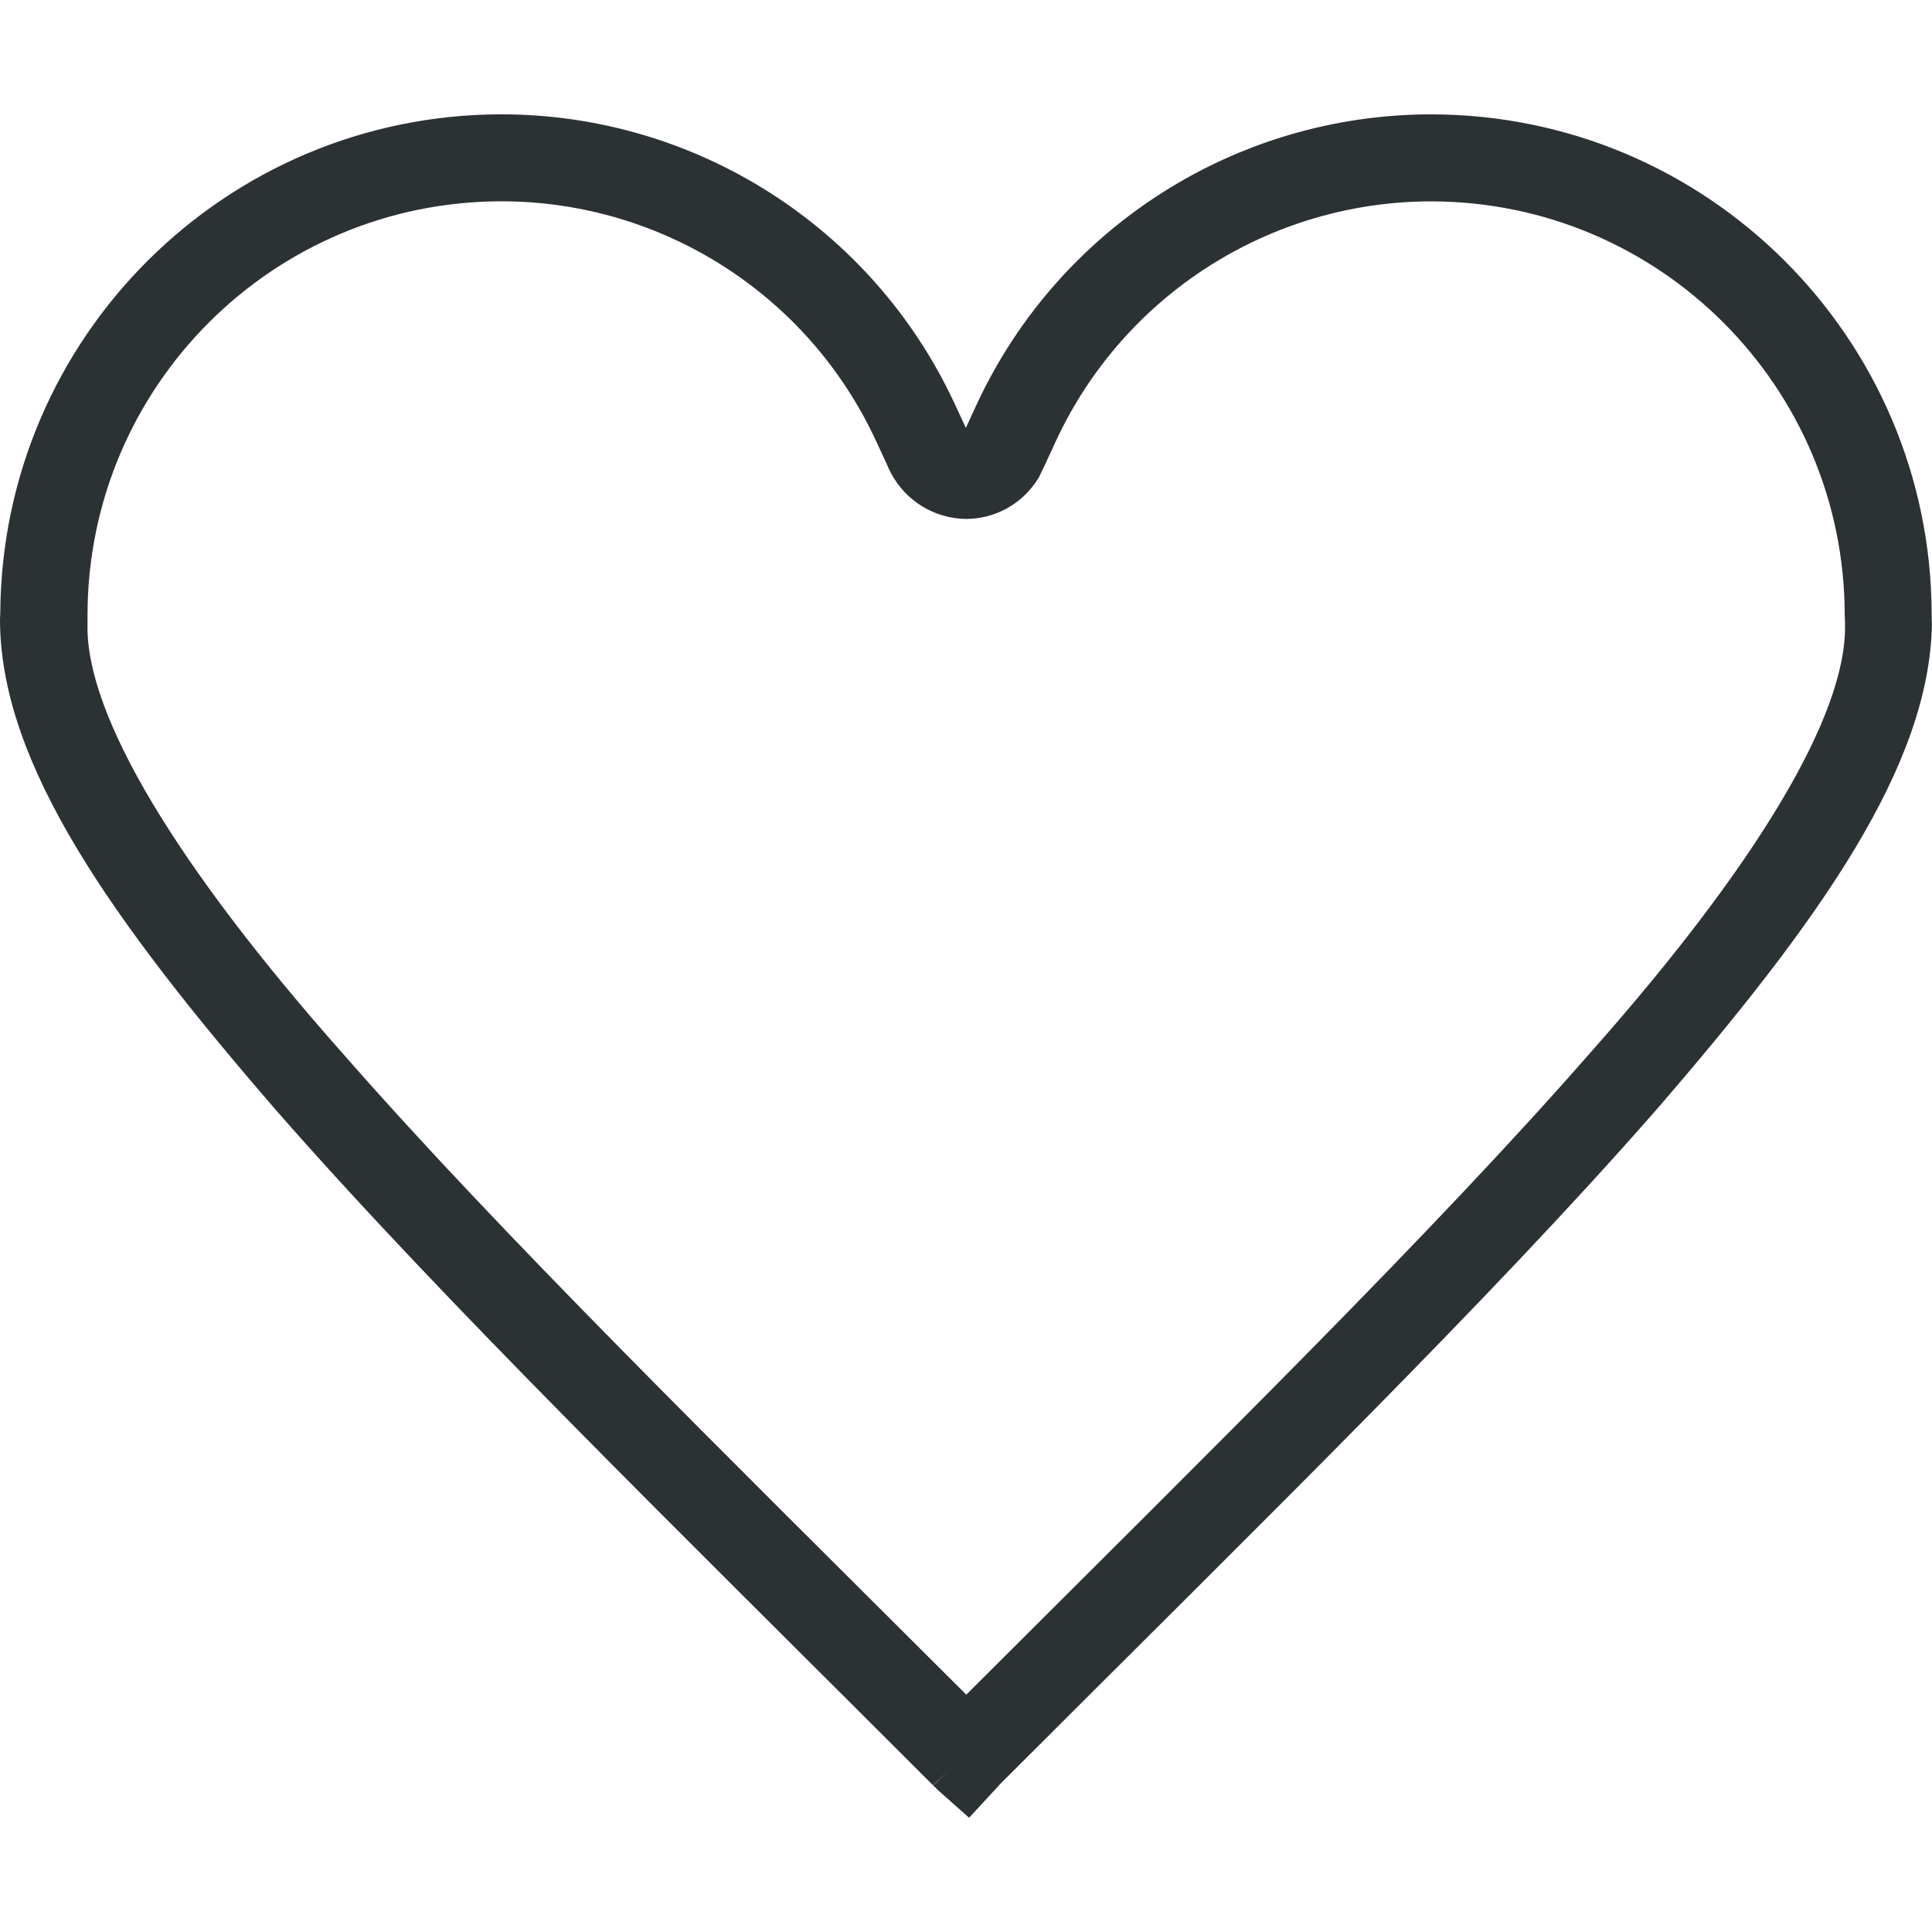
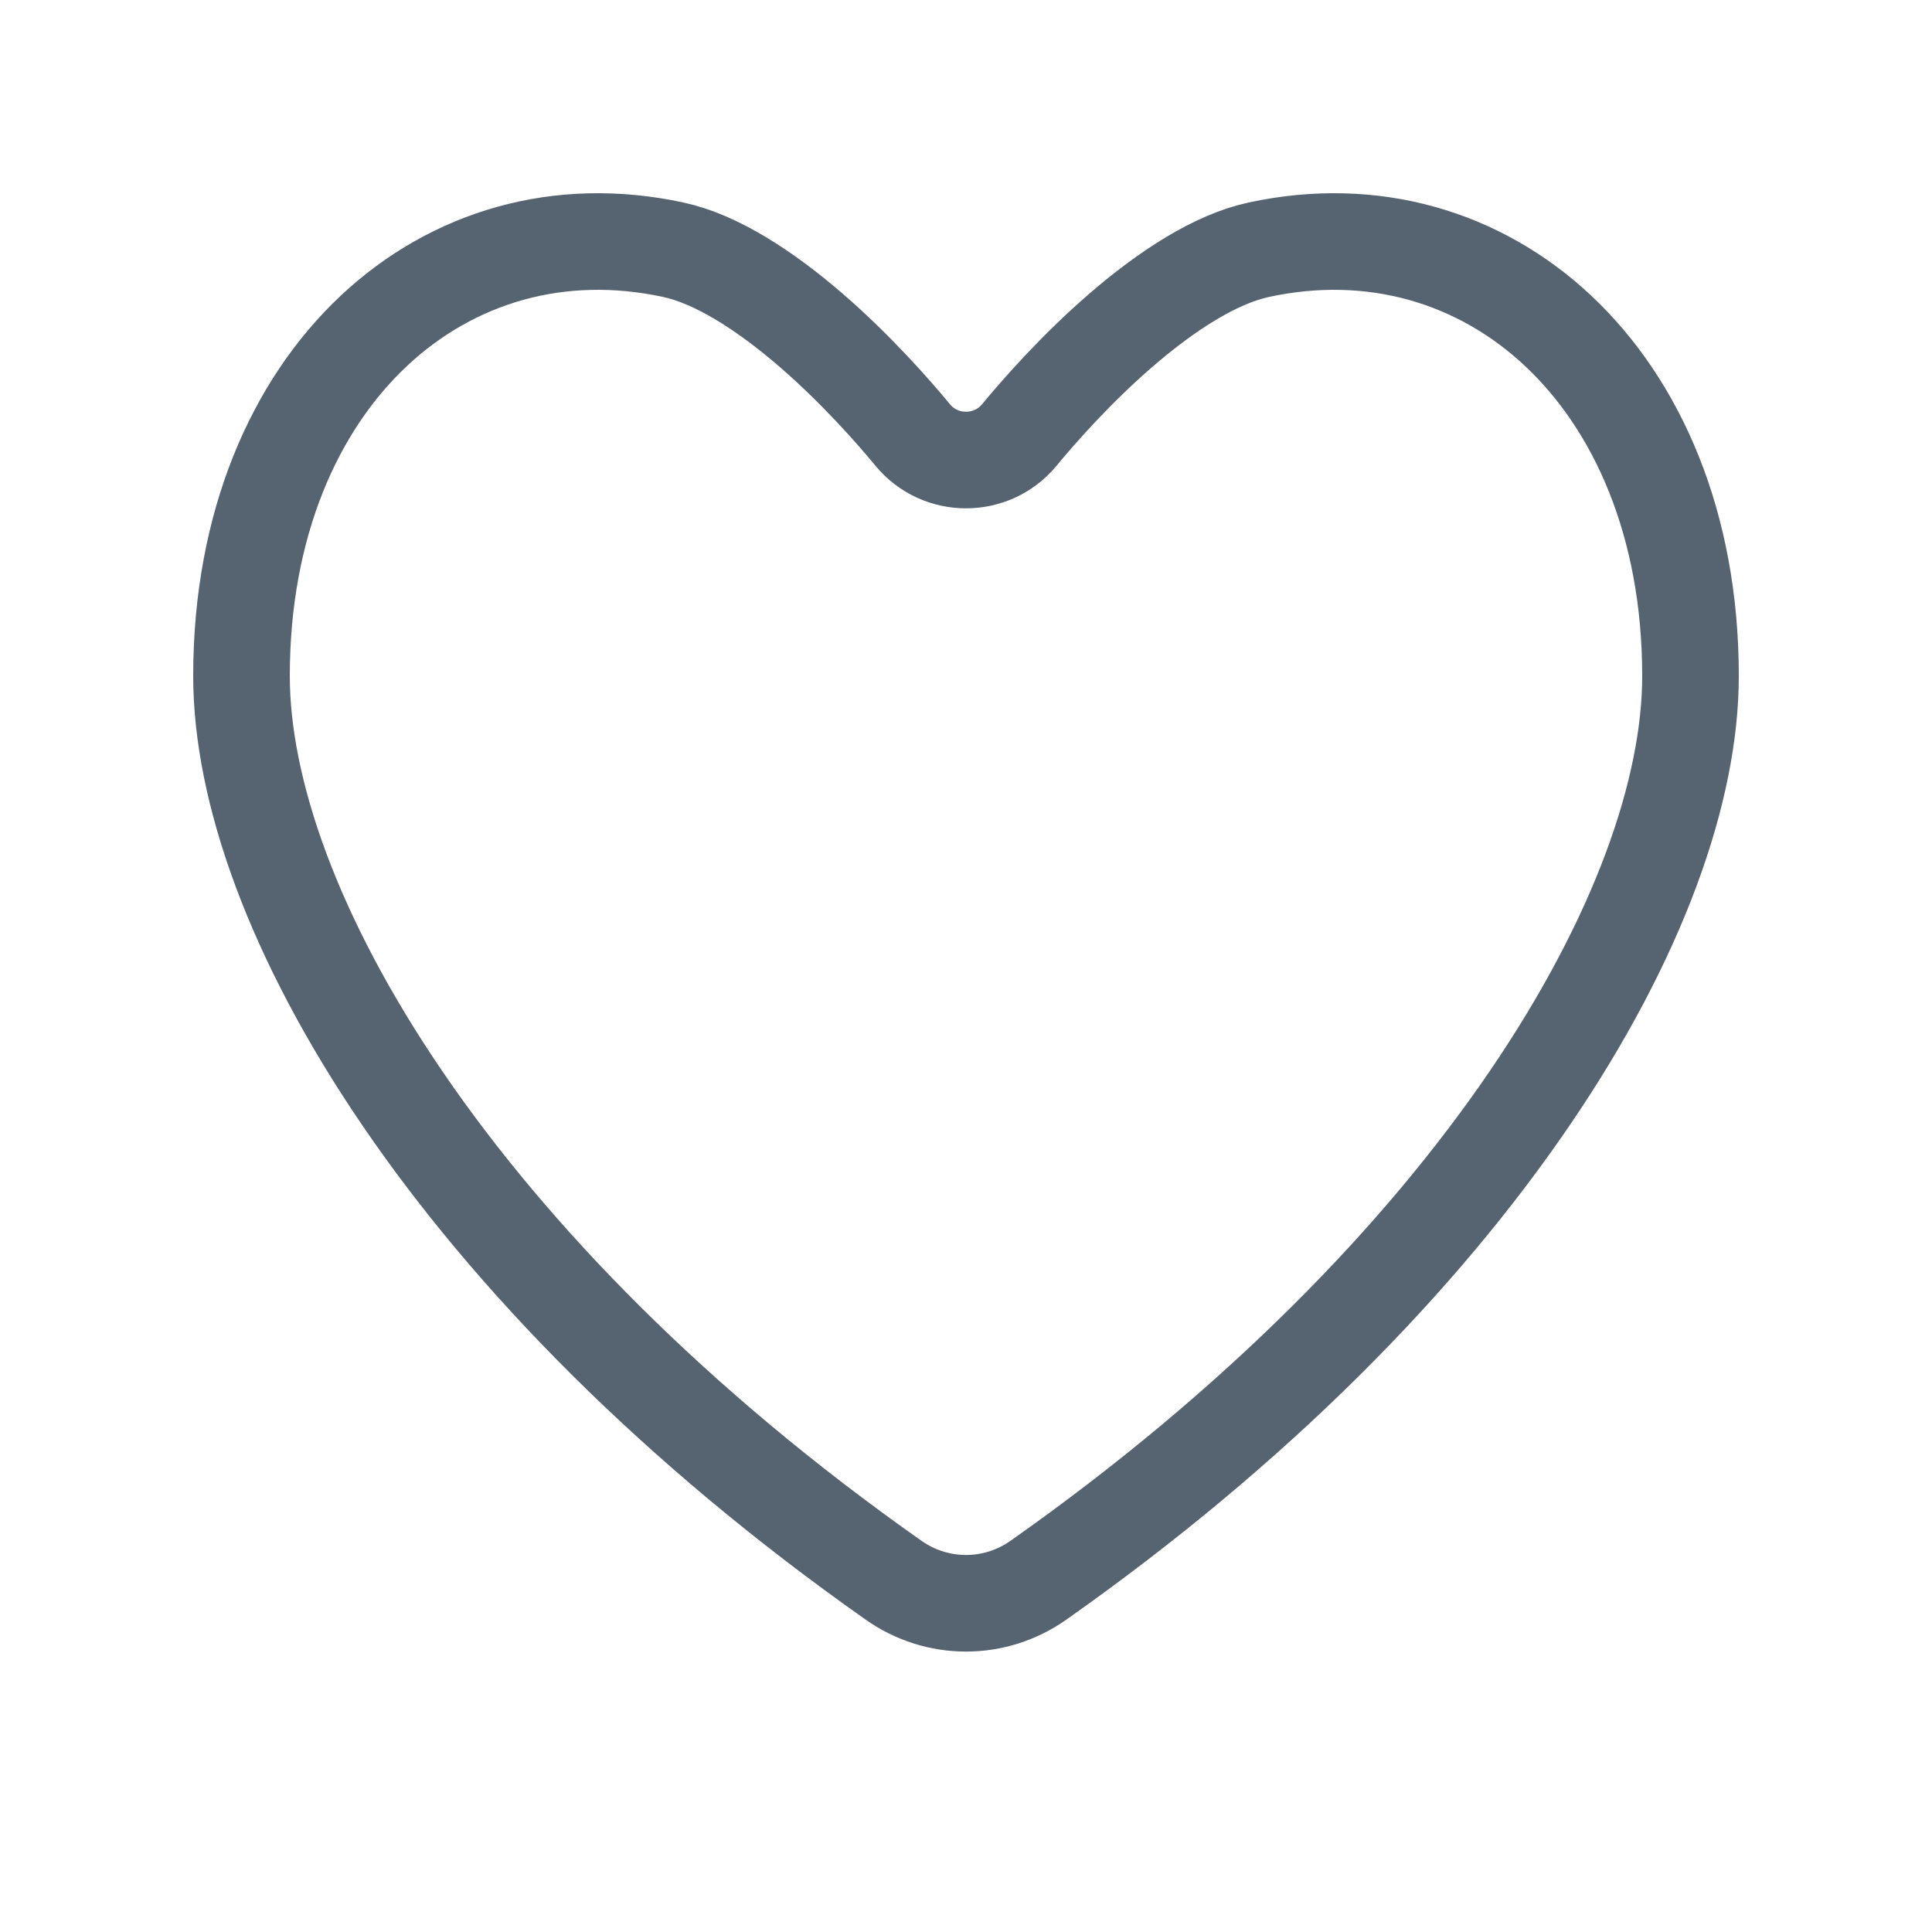
- <svg xmlns="http://www.w3.org/2000/svg" width="56.309px" height="56.309px" viewBox="0 -3.33 56.309 56.309">
-   <path id="heart_like" data-name="heart like" d="M957.027,551.415c-.065-.059-.1-.1-.117-.111h0l.453-.425-.457.419c-7.531-7.535-14.246-14.078-19.121-19.645h0c-4.844-5.591-8-10.078-8.069-14.2h0a2.966,2.966,0,0,1,.007-.311h0A14.618,14.618,0,0,1,944.329,502.6h0a14.577,14.577,0,0,1,13.21,8.434h0l.325.7.012-.019.316-.684a14.608,14.608,0,0,1,13.222-8.43h0a14.6,14.6,0,0,1,14.6,14.548h0c0,.109,0,.214.008.311h0c-.075,4.122-3.231,8.607-8.074,14.2h0c-4.868,5.557-11.566,12.088-19.087,19.608h0a.706.706,0,0,0-.054.062h0l-.848.917-.934-.829ZM932.266,517.2l0,.069v.042s0,.053,0,.136h0c-.071,2.666,2.643,7.114,7.441,12.527h0c4.594,5.25,10.984,11.513,18.171,18.685h0c7.2-7.189,13.575-13.441,18.164-18.682h0c4.8-5.411,7.517-9.858,7.446-12.524h0c0-.073,0-.142-.008-.253h0a12.067,12.067,0,0,0-12.059-12.063h0A12.067,12.067,0,0,0,960.5,512.1h0l-.316.685-.183.383-.04.065a2.471,2.471,0,0,1-2.086,1.16h0a2.506,2.506,0,0,1-2.191-1.335h0a2.581,2.581,0,0,1-.121-.258h0l-.325-.7a12.033,12.033,0,0,0-10.9-6.965h0A12.069,12.069,0,0,0,932.266,517.2Zm25.671-5.3s0,.005-.014-.035h0l.014.035Z" transform="translate(-929.715 -502.598)" fill="#2c3233" />
+ <svg xmlns="http://www.w3.org/2000/svg" width="20" height="20" viewBox="0 0 20 20" fill="none">
+   <path d="M13.027 2.586C14.212 2.329 15.315 2.661 16.129 3.424C16.947 4.191 17.5 5.423 17.5 6.998C17.5 8.175 16.968 9.707 15.836 11.368C14.71 13.021 13.013 14.765 10.746 16.361C10.526 16.515 10.266 16.597 10 16.597C9.734 16.597 9.474 16.515 9.254 16.361C6.986 14.765 5.29 13.021 4.164 11.368C3.032 9.707 2.5 8.175 2.5 6.998C2.5 5.423 3.053 4.191 3.871 3.424C4.685 2.661 5.788 2.329 6.973 2.586C7.416 2.682 7.919 3.006 8.396 3.418C8.861 3.82 9.246 4.258 9.45 4.505C9.735 4.848 10.265 4.848 10.55 4.505C10.754 4.258 11.139 3.82 11.604 3.418C12.081 3.006 12.584 2.682 13.027 2.586Z" stroke="#566370" />
</svg>
